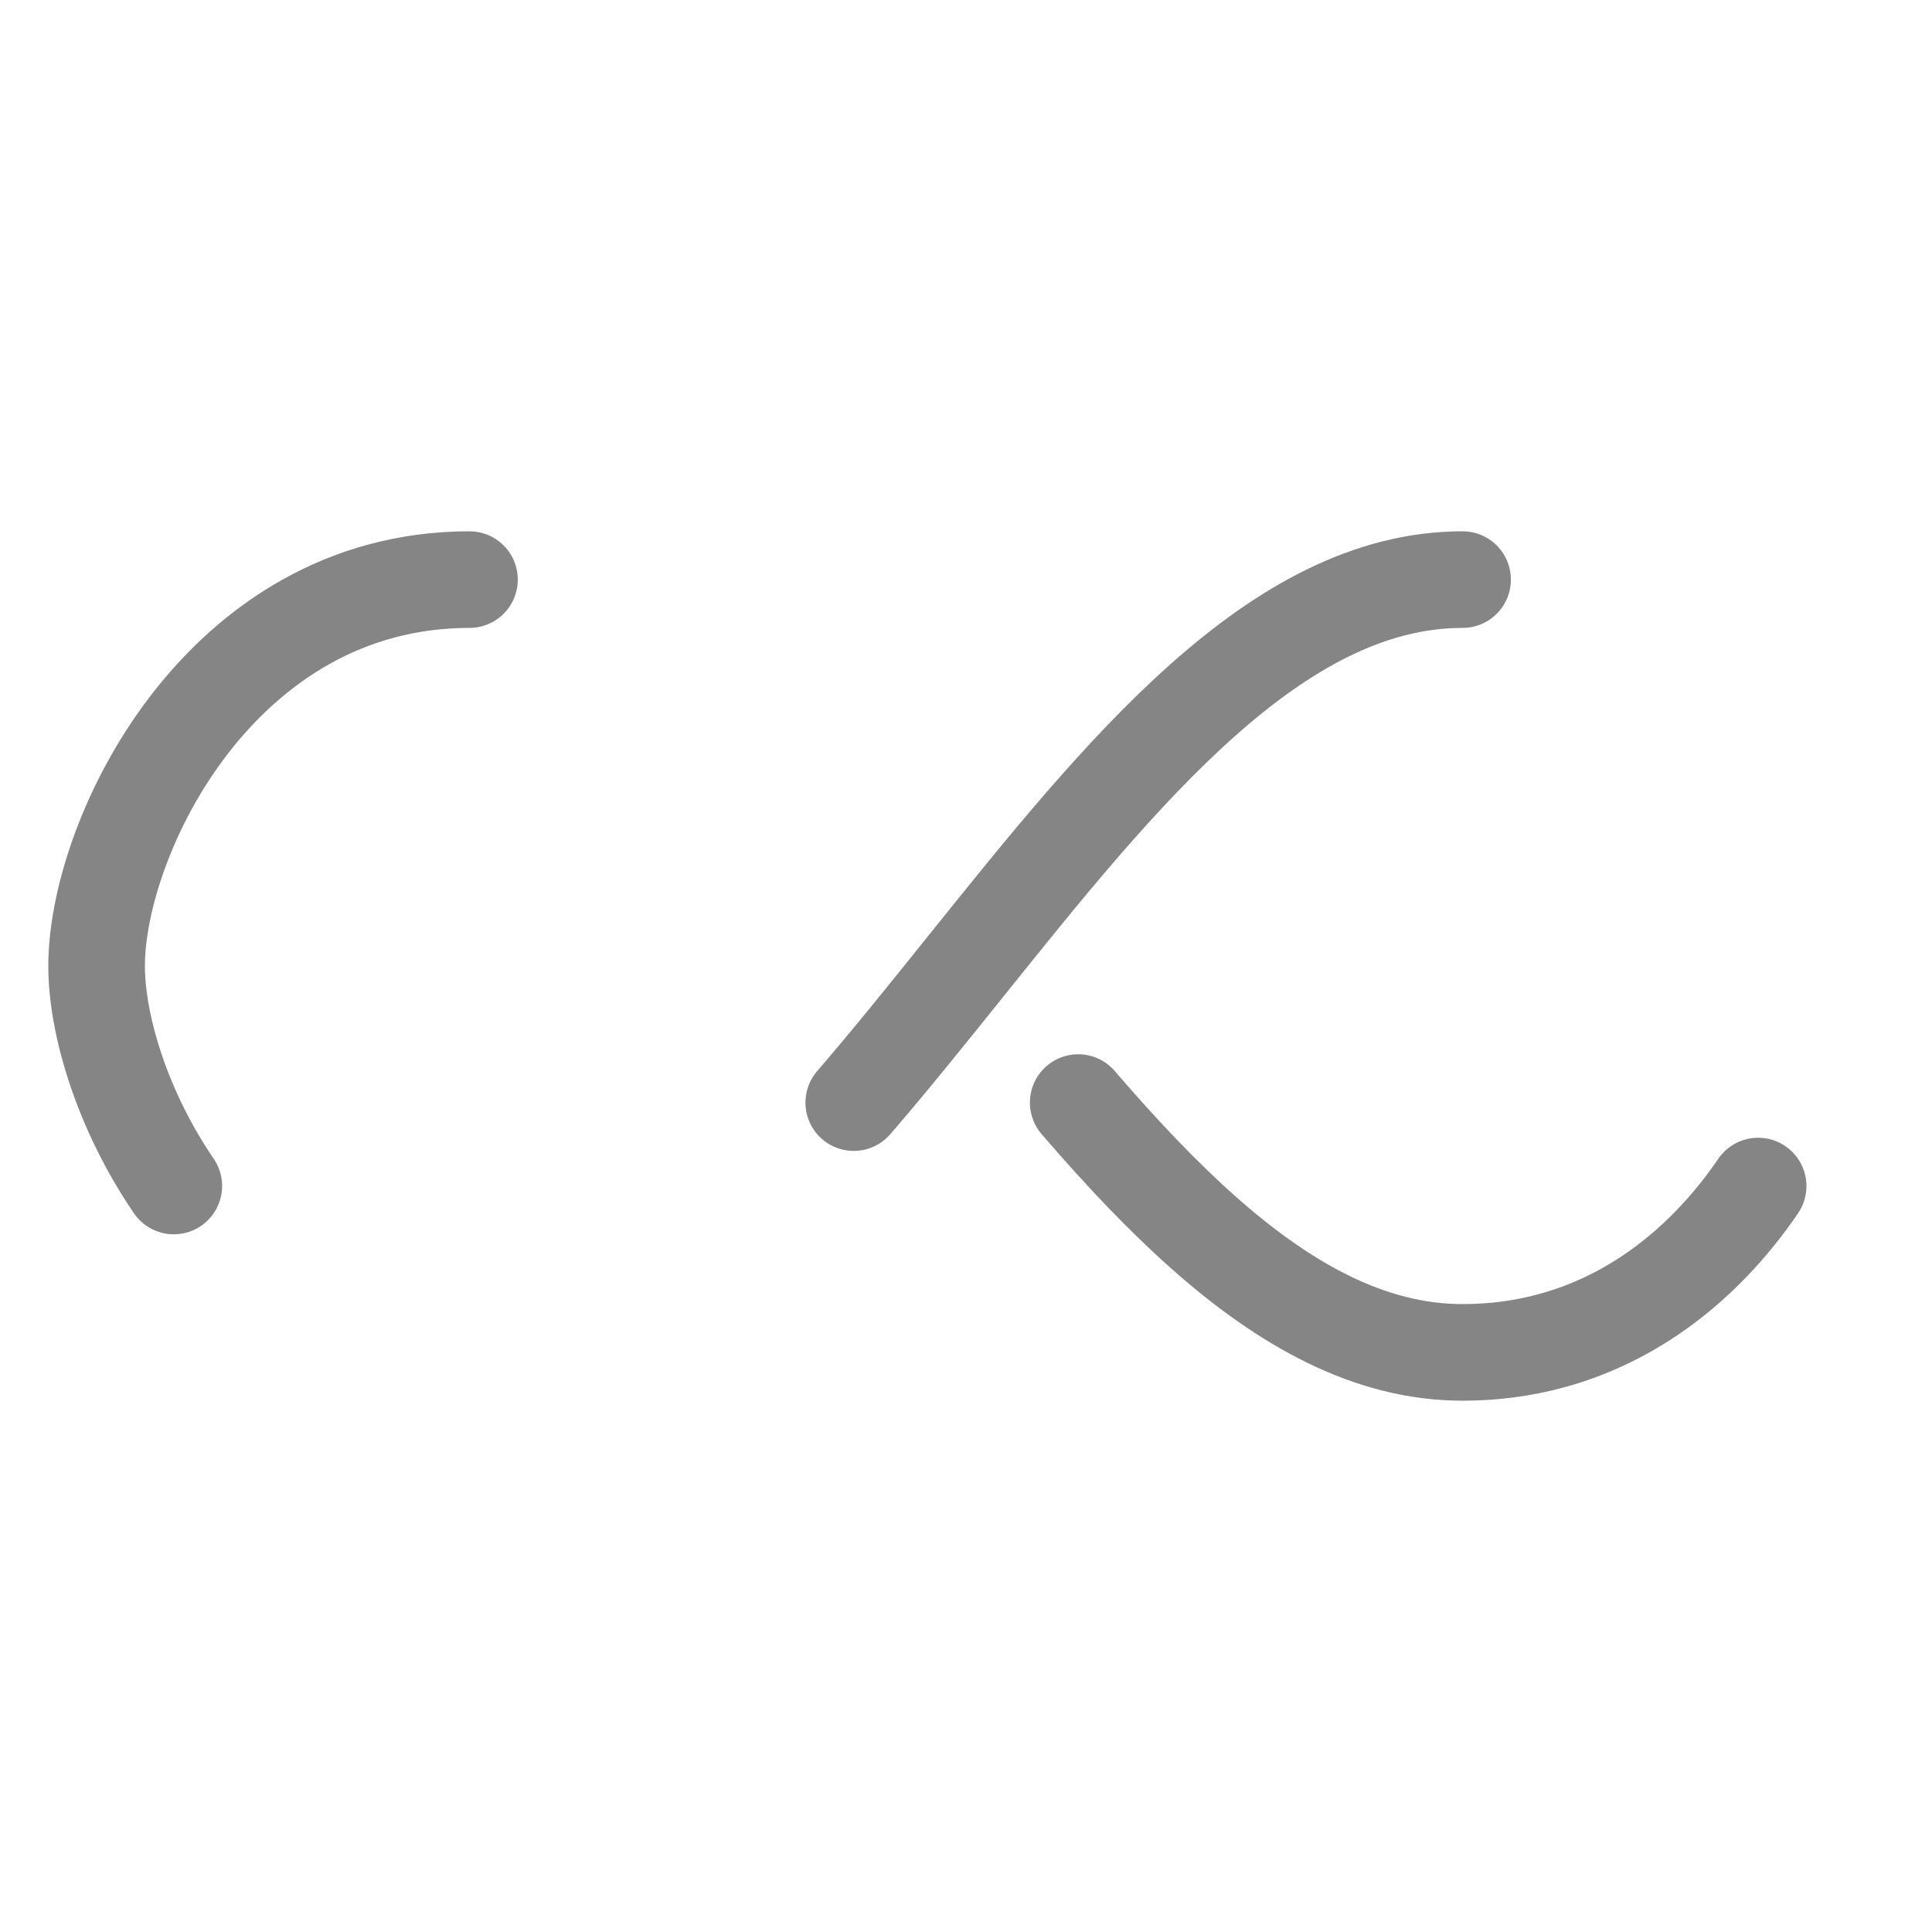
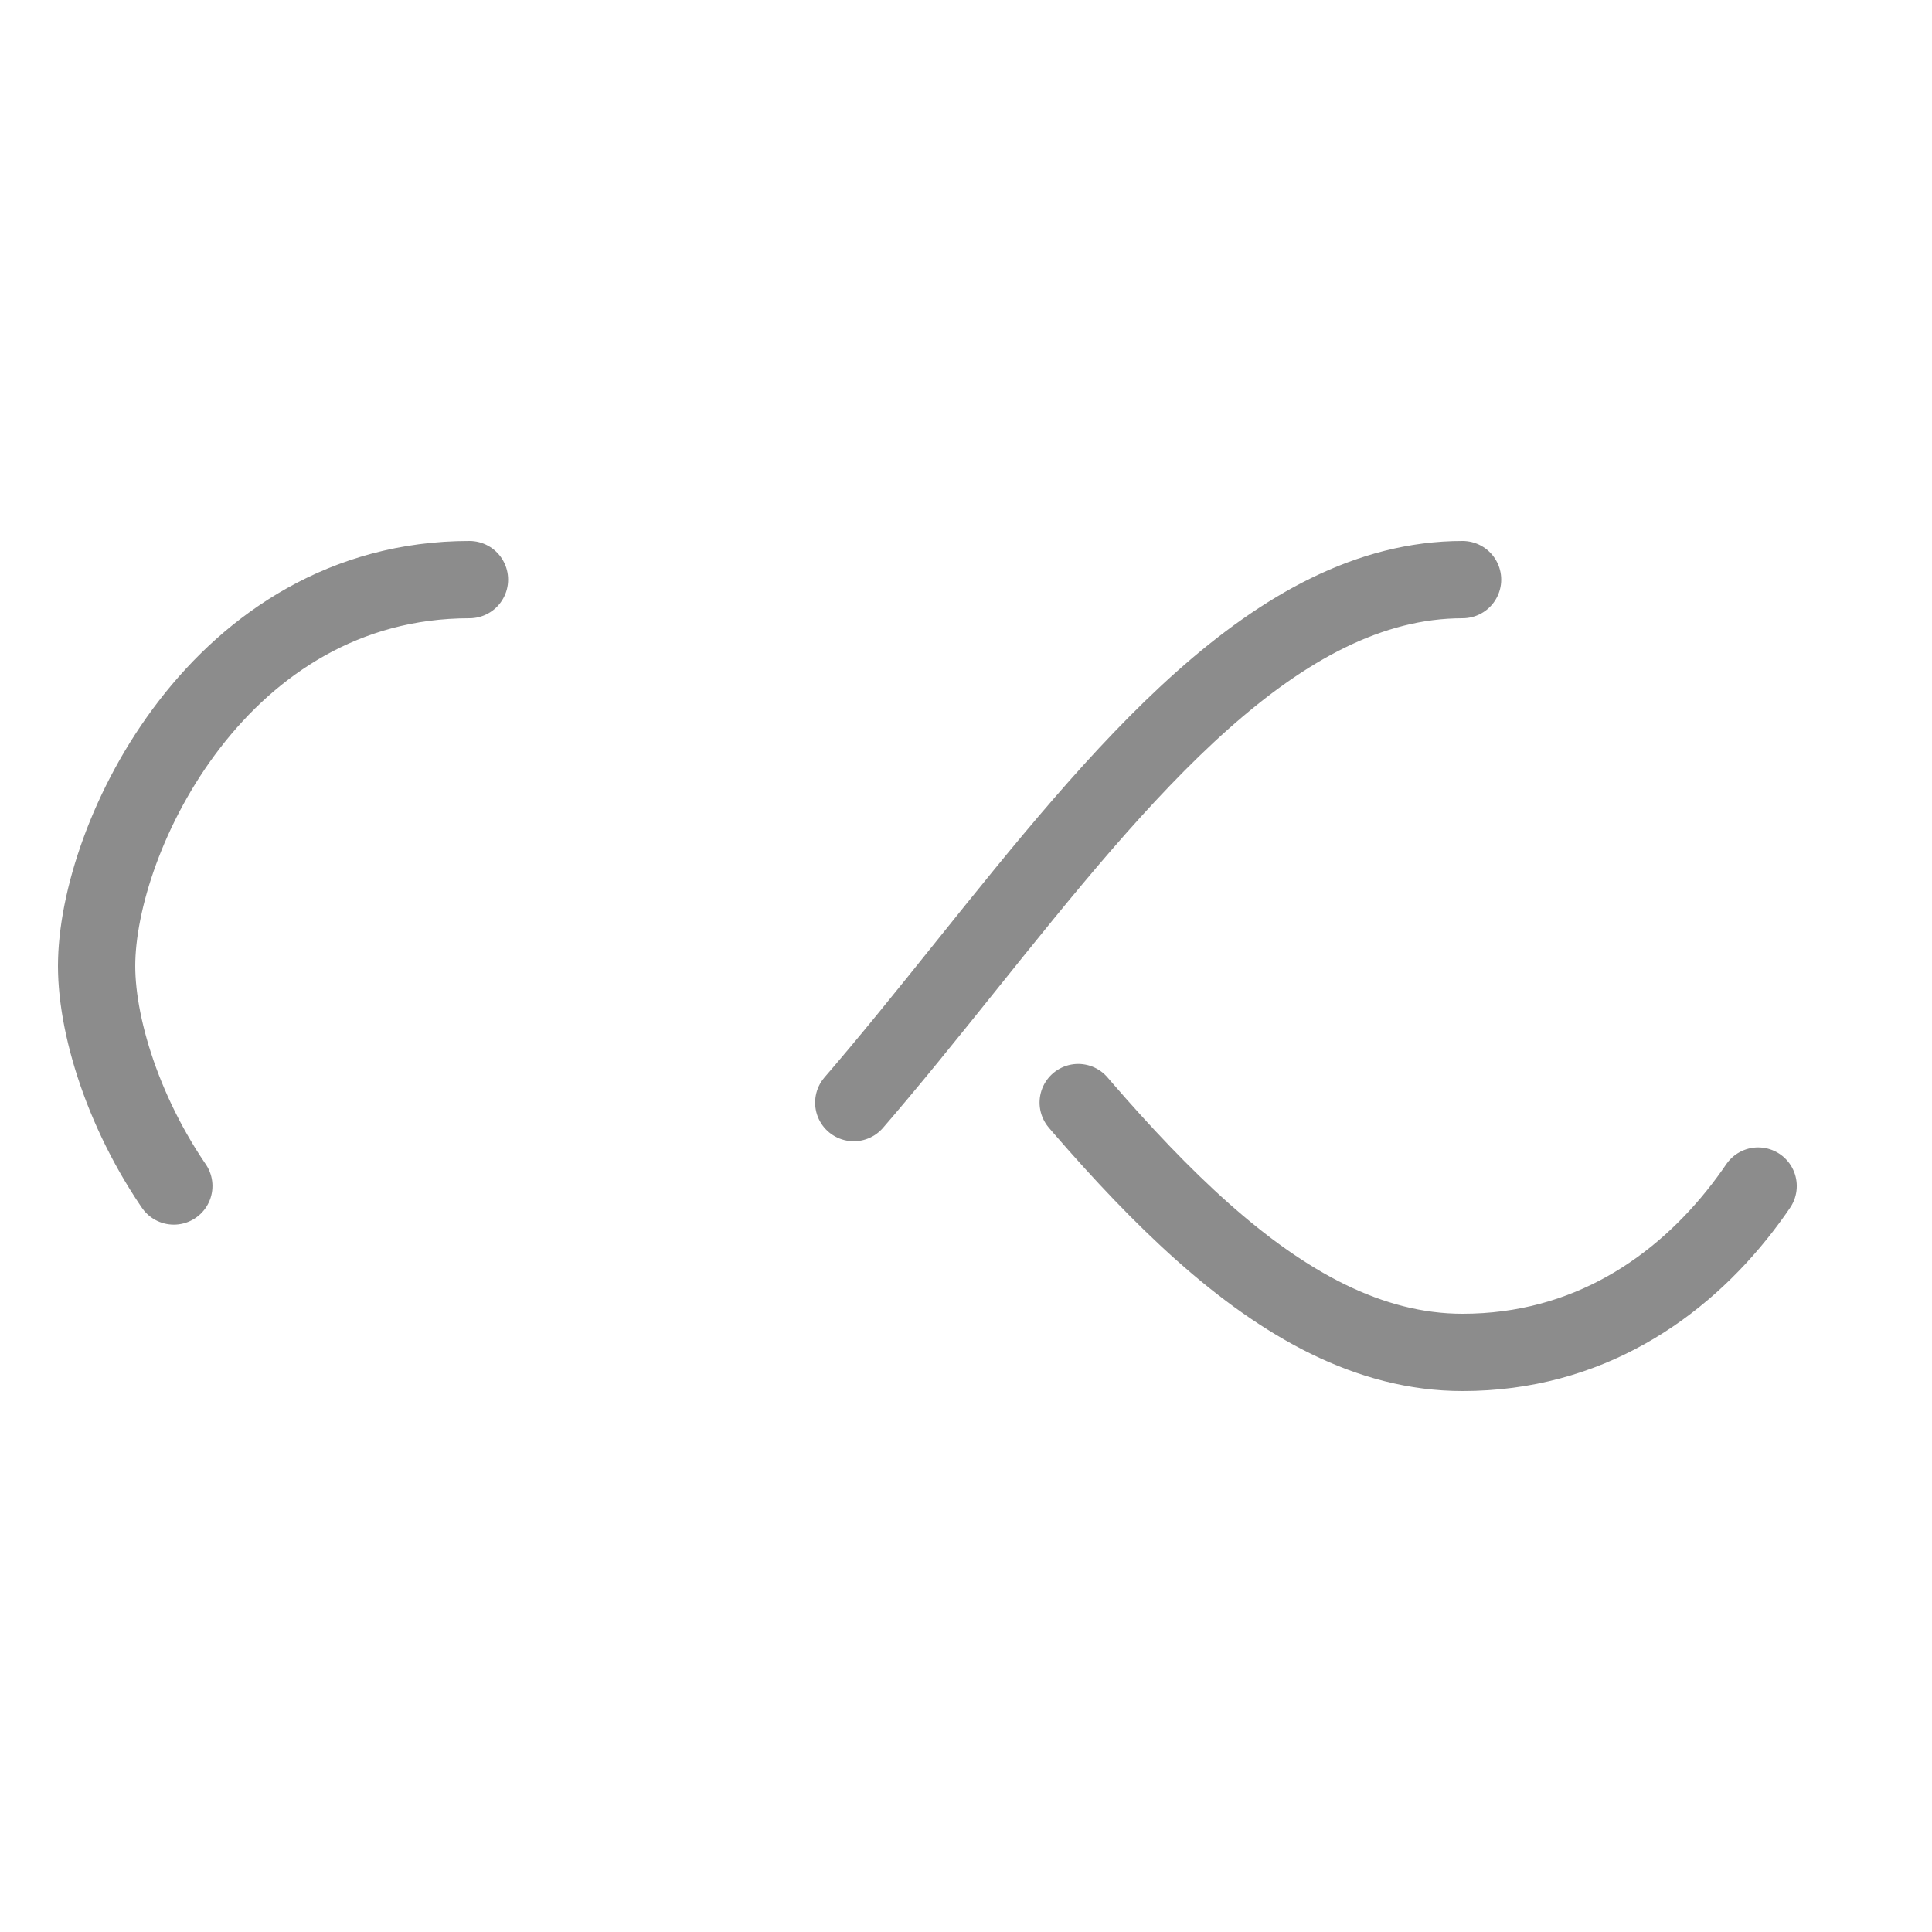
- <svg xmlns="http://www.w3.org/2000/svg" style="margin: auto; background: rgb(255, 255, 255); display: block; shape-rendering: auto;" width="101px" height="101px" viewBox="0 0 100 100" preserveAspectRatio="xMidYMid">
-   <path fill="none" stroke="#868586" stroke-width="5" stroke-dasharray="42.765 42.765" d="M24.3 30C11.4 30 5 43.3 5 50s6.4 20 19.3 20c19.3 0 32.1-40 51.4-40 C88.6 30 95 43.3 95 50s-6.4 20-19.3 20C56.4 70 43.6 30 24.3 30z" stroke-linecap="round" style="transform:scale(1);transform-origin:50px 50px">
-     <animate attributeName="stroke-dashoffset" repeatCount="indefinite" dur="2.041s" keyTimes="0;1" values="0;256.589" />
+ <svg xmlns="http://www.w3.org/2000/svg" style="margin: auto; background: none; display: block; shape-rendering: auto;" width="101px" height="101px" viewBox="0 0 100 100" preserveAspectRatio="xMidYMid">
+   <path fill="none" stroke="#8c8c8c" stroke-width="4" stroke-dasharray="42.765 42.765" d="M24.3 30C11.4 30 5 43.3 5 50s6.4 20 19.3 20c19.3 0 32.1-40 51.4-40 C88.6 30 95 43.3 95 50s-6.4 20-19.3 20C56.4 70 43.6 30 24.3 30z" stroke-linecap="round" style="transform:scale(1);transform-origin:50px 50px">
+     <animate attributeName="stroke-dashoffset" repeatCount="indefinite" dur="2.439s" keyTimes="0;1" values="0;256.589" />
  </path>
</svg>
